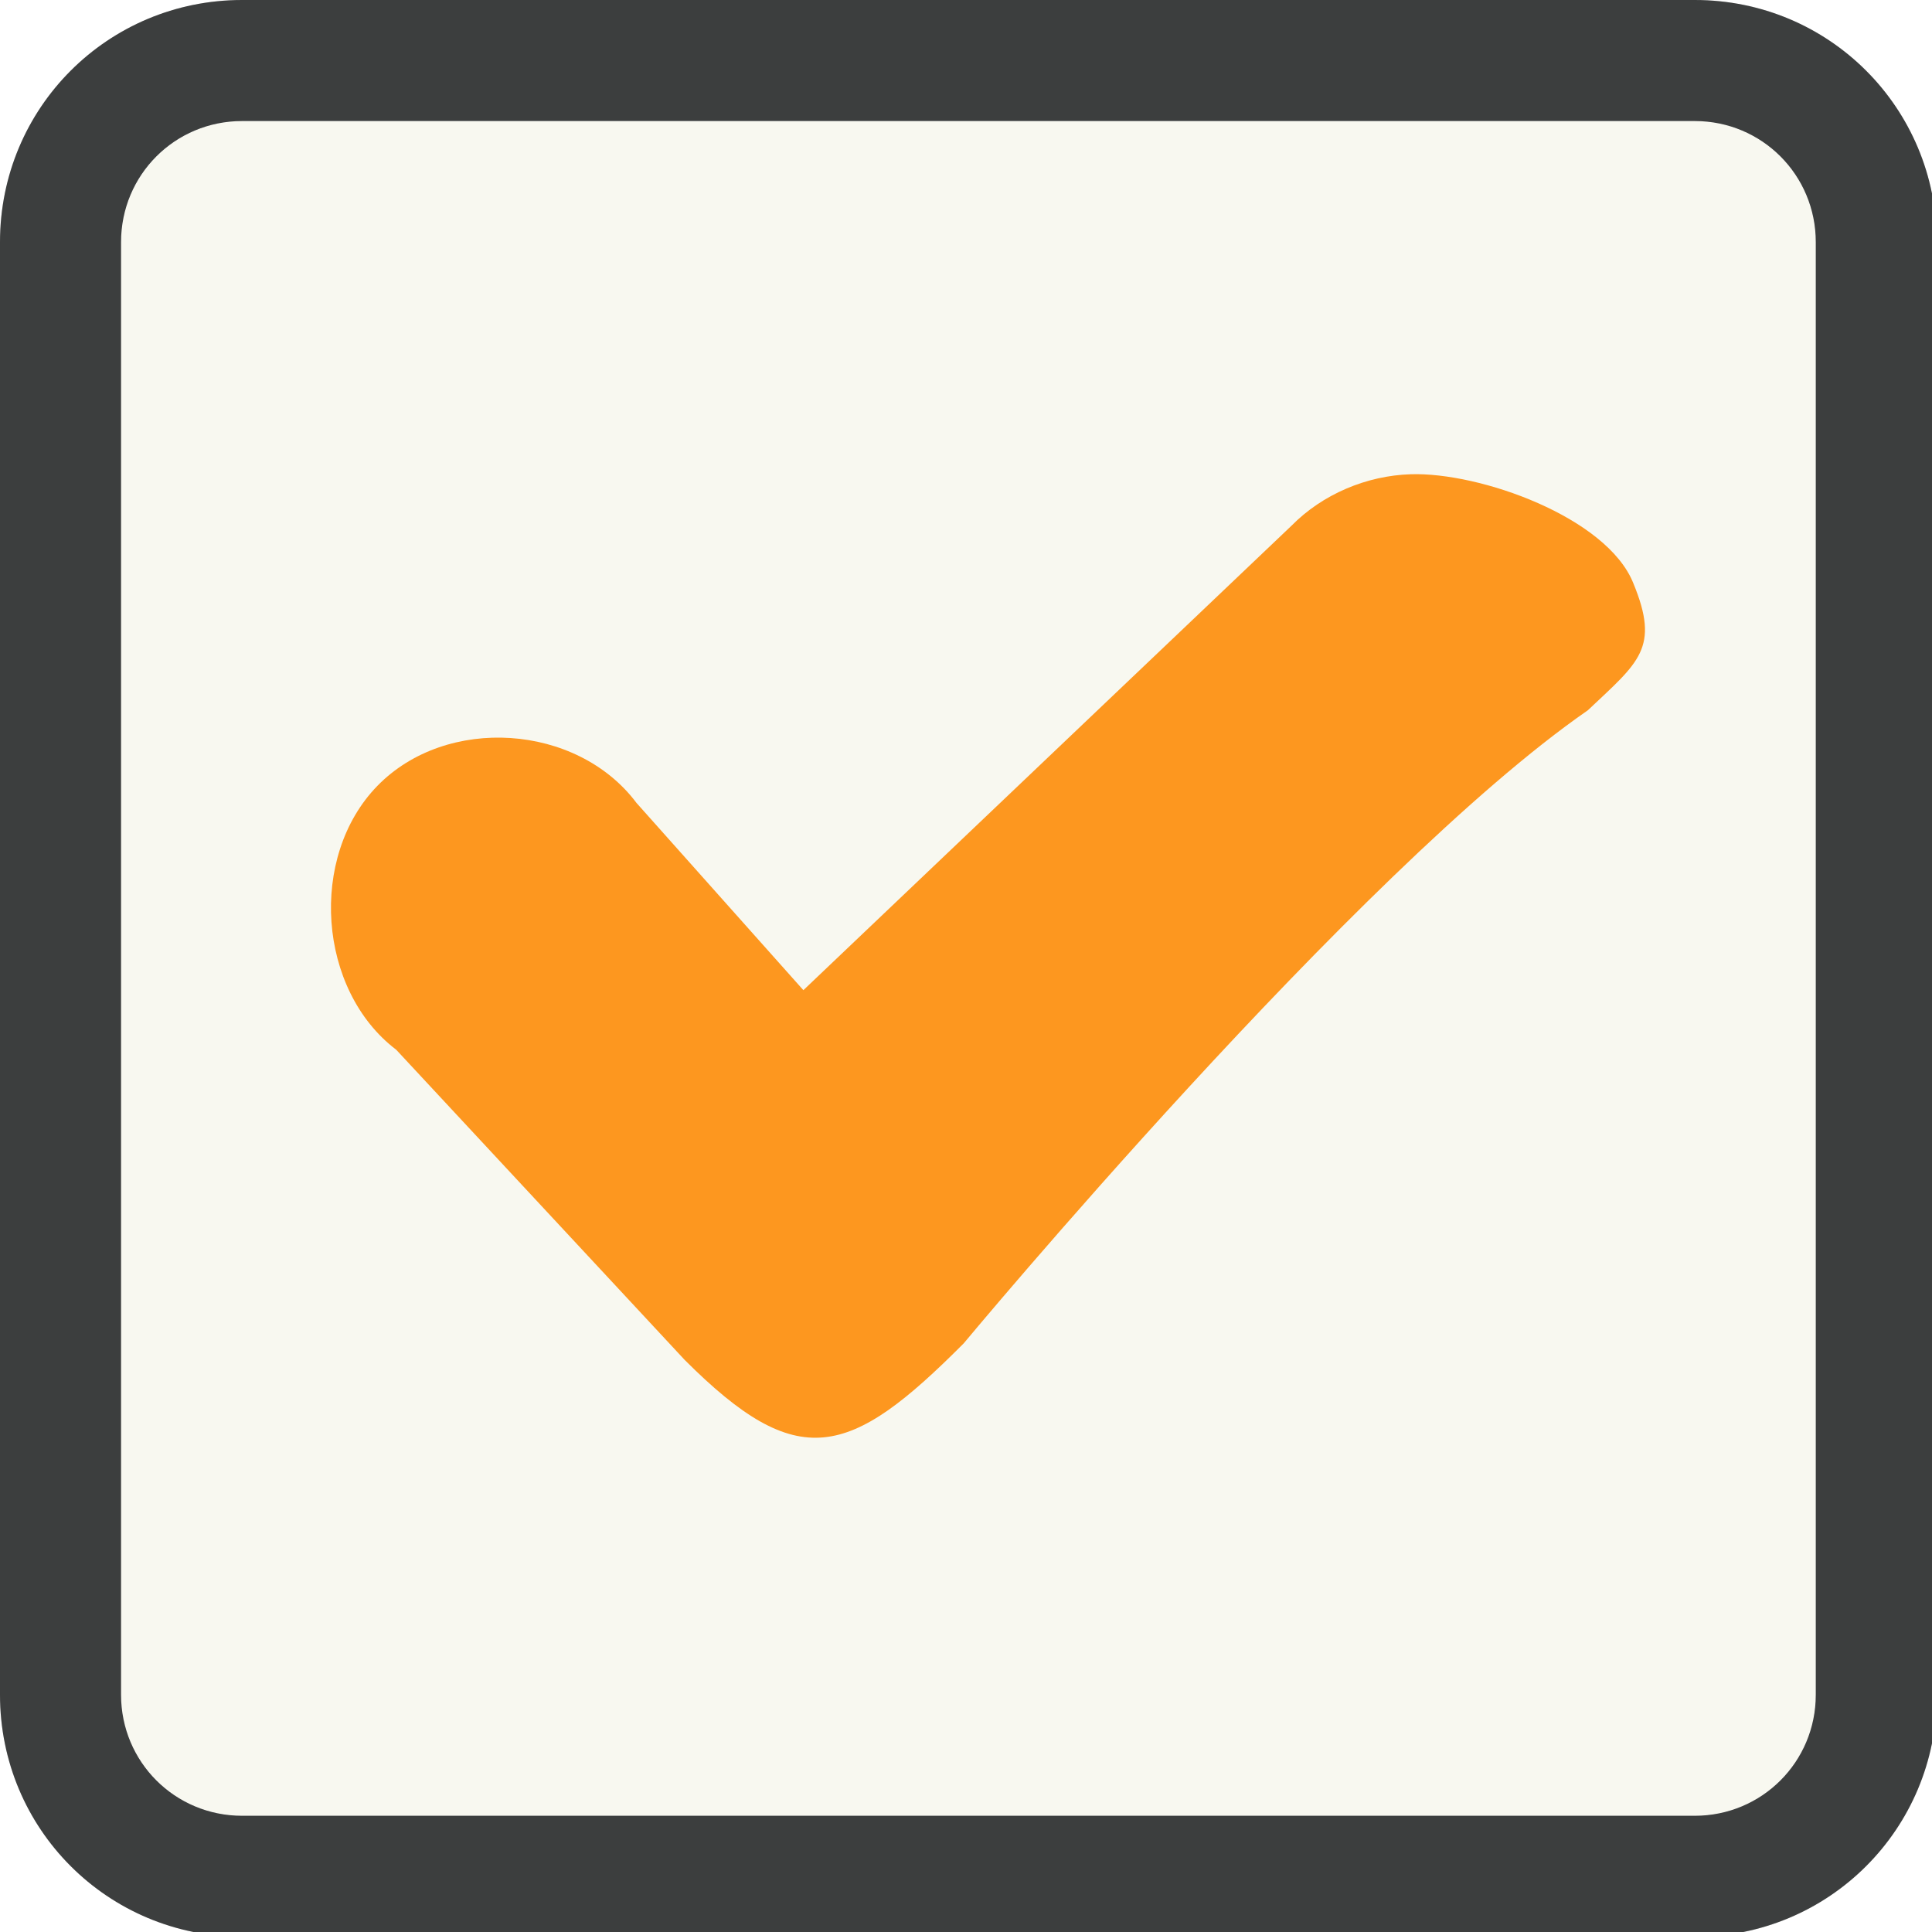
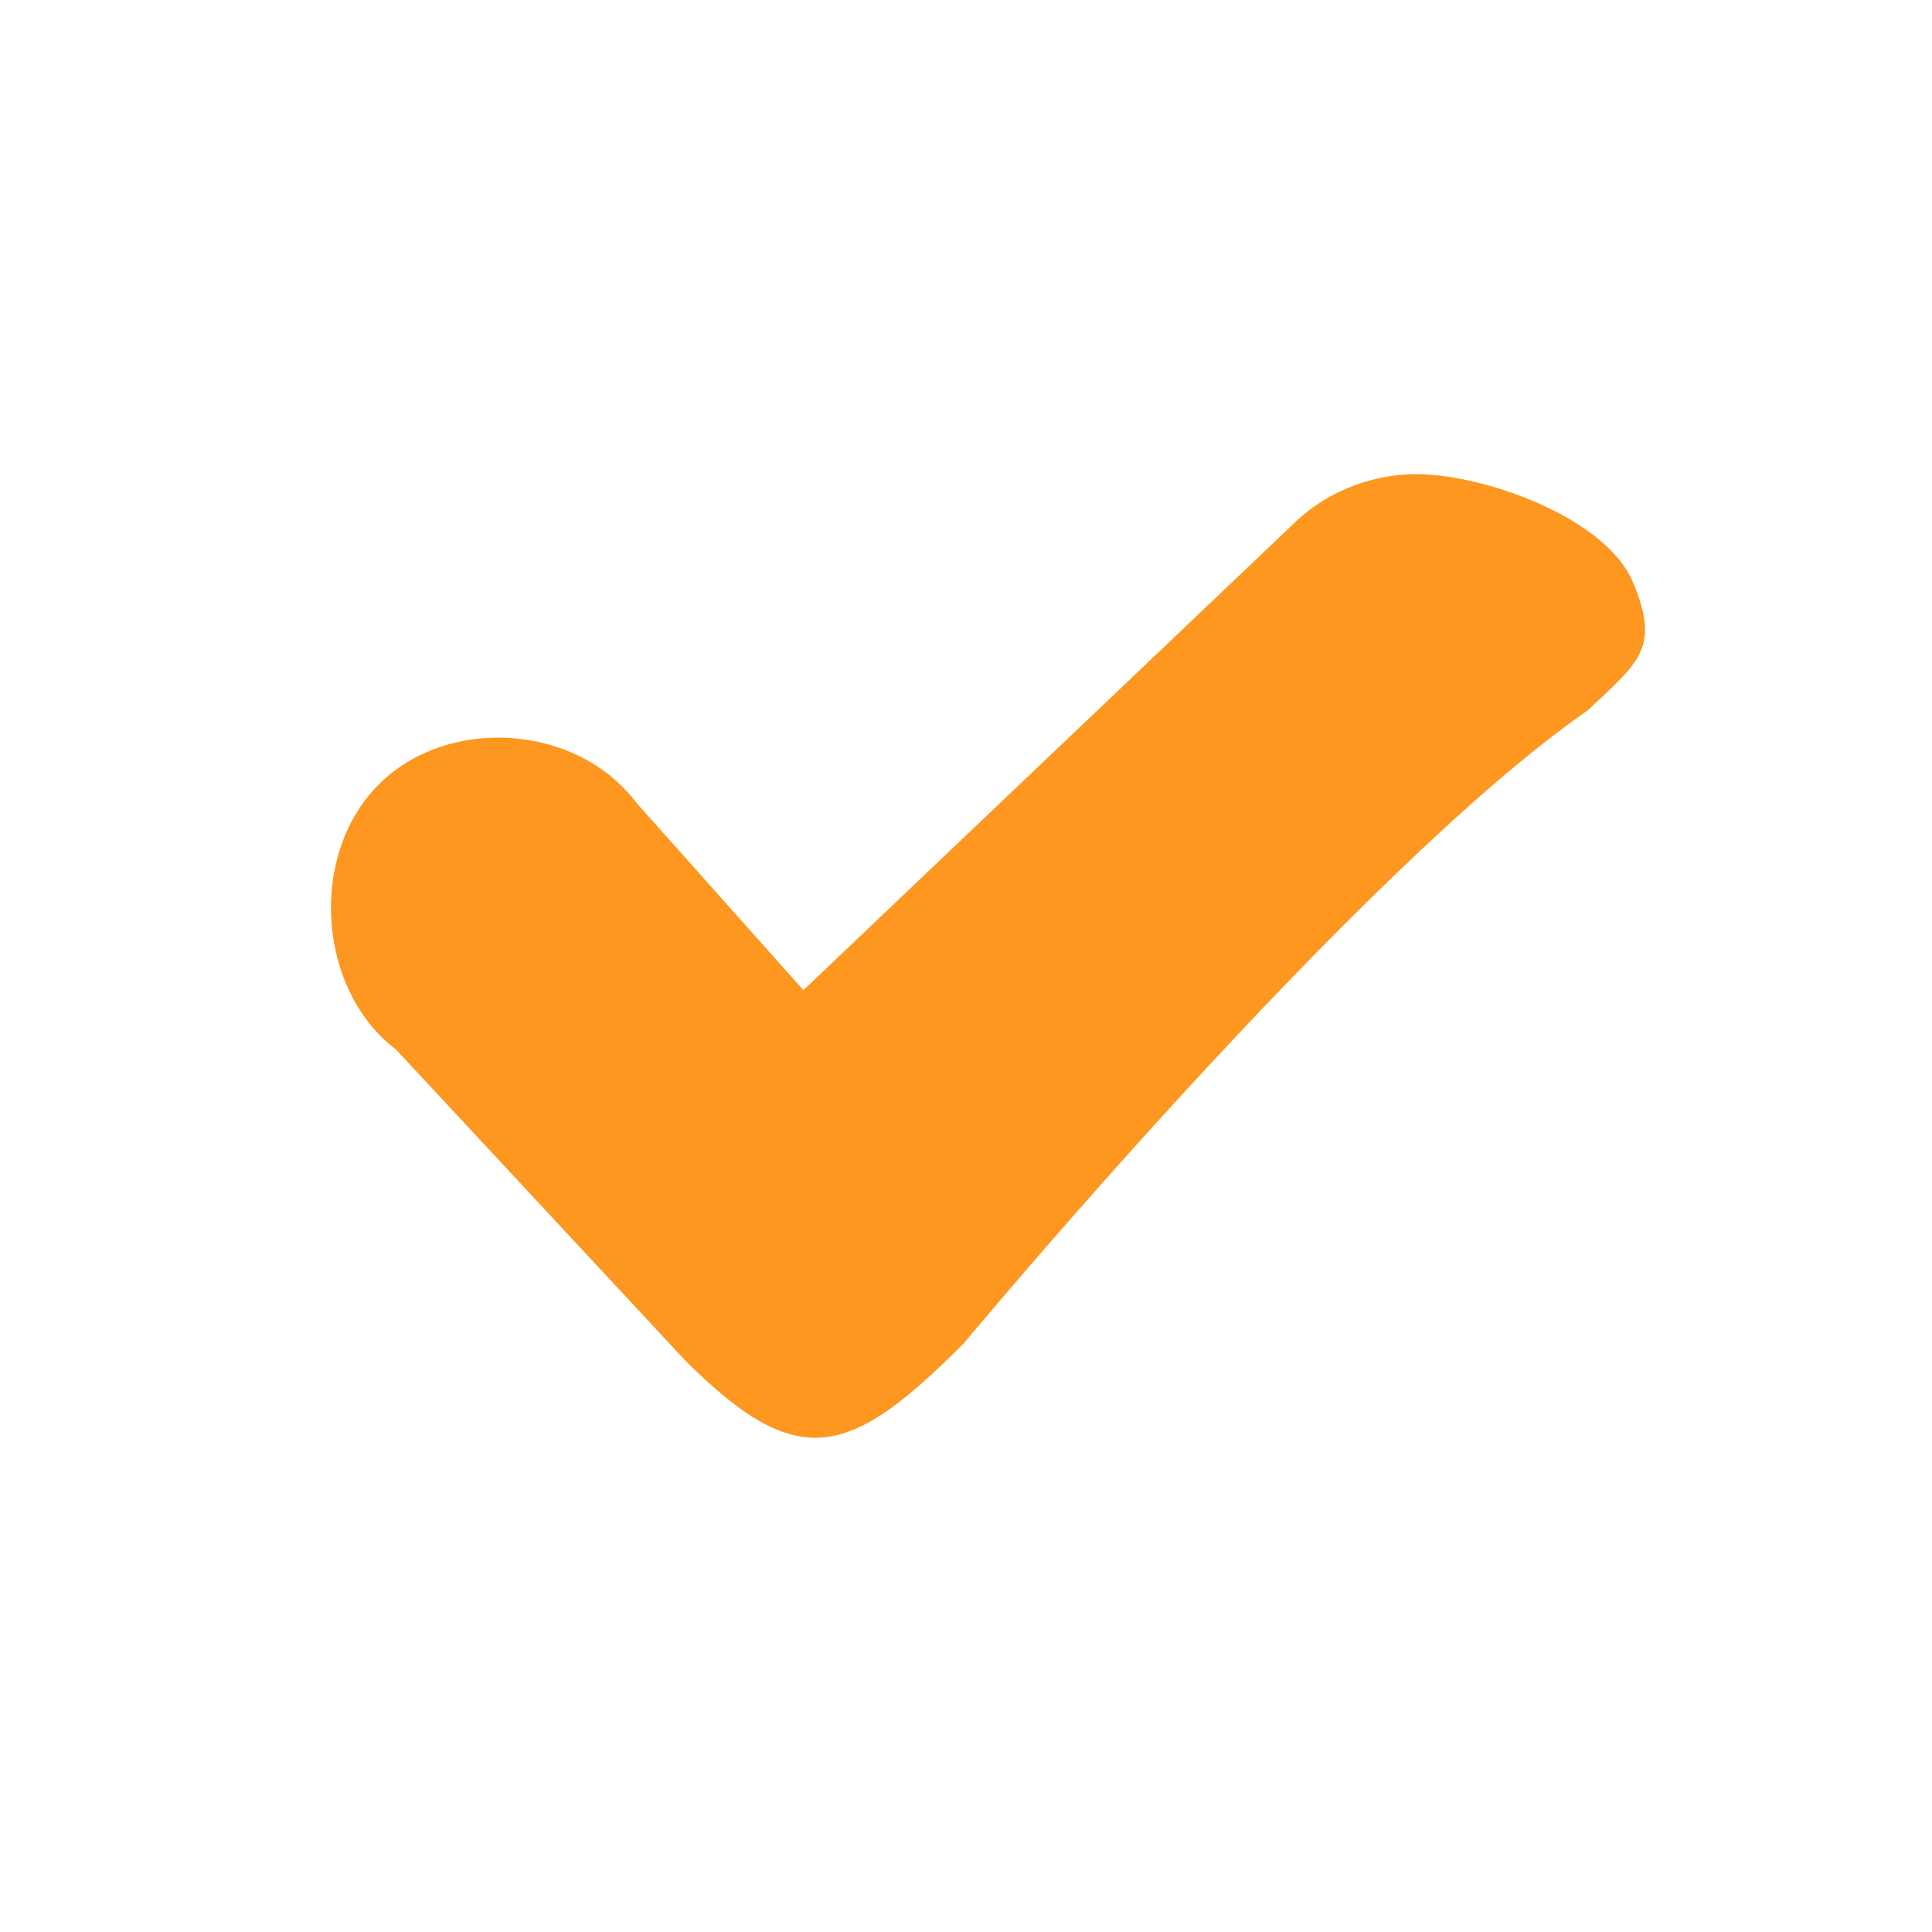
<svg xmlns="http://www.w3.org/2000/svg" width="133pt" height="133pt" viewBox="0 0 133 133" version="1.1">
  <g id="surface1">
-     <path style=" stroke:none;fill-rule:nonzero;fill:#f8f8f0;fill-opacity:1;" d="M 16.668 8.332 L 116.668 8.332 C 121.258 8.332 125 12.078 125 16.668 L 125 116.668 C 125 121.258 121.258 125 116.668 125 L 16.668 125 C 12.078 125 8.332 121.258 8.332 116.668 L 8.332 16.668 C 8.332 12.078 12.078 8.332 16.668 8.332 Z M 16.668 8.332 " />
-     <path style=" stroke:none;fill-rule:nonzero;fill:#1b1d1e;fill-opacity:1;" d="M 16.668 0 C 7.422 0 0 7.422 0 16.668 L 0 116.668 C 0 125.91 7.422 133.332 16.668 133.332 L 116.668 133.332 C 125.91 133.332 133.332 125.91 133.332 116.668 L 133.332 16.668 C 133.332 7.422 125.91 0 116.668 0 Z M 16.668 8.332 L 116.668 8.332 C 121.289 8.332 125 12.043 125 16.668 L 125 116.668 C 125 121.289 121.289 125 116.668 125 L 16.668 125 C 12.043 125 8.332 121.289 8.332 116.668 L 8.332 16.668 C 8.332 12.043 12.043 8.332 16.668 8.332 Z M 16.668 8.332 " />
-     <path style=" stroke:none;fill-rule:nonzero;fill:#f8f8f0;fill-opacity:0.15;" d="M 16.668 0 C 7.422 0 0 7.422 0 16.668 L 0 116.668 C 0 125.91 7.422 133.332 16.668 133.332 L 116.668 133.332 C 125.91 133.332 133.332 125.91 133.332 116.668 L 133.332 16.668 C 133.332 7.422 125.91 0 116.668 0 Z M 16.668 8.332 L 116.668 8.332 C 121.289 8.332 125 12.043 125 16.668 L 125 116.668 C 125 121.289 121.289 125 116.668 125 L 16.668 125 C 12.043 125 8.332 121.289 8.332 116.668 L 8.332 16.668 C 8.332 12.043 12.043 8.332 16.668 8.332 Z M 16.668 8.332 " />
    <path style=" stroke:none;fill-rule:nonzero;fill:#fd971f;fill-opacity:1;" d="M 97.102 32.648 C 94.074 32.746 91.047 34.016 88.898 36.199 L 55.305 68.164 L 43.816 55.273 C 39.715 49.805 30.73 49.219 25.977 54.102 C 21.223 58.984 21.875 68.164 27.277 72.266 L 47.137 93.621 C 54.949 101.434 58.465 100.391 66.34 92.48 C 66.34 92.48 93.426 59.895 109.309 48.895 C 112.824 45.574 114.289 44.629 112.434 40.137 C 110.613 35.613 101.887 32.488 97.102 32.648 Z M 97.102 32.648 " />
  </g>
</svg>
